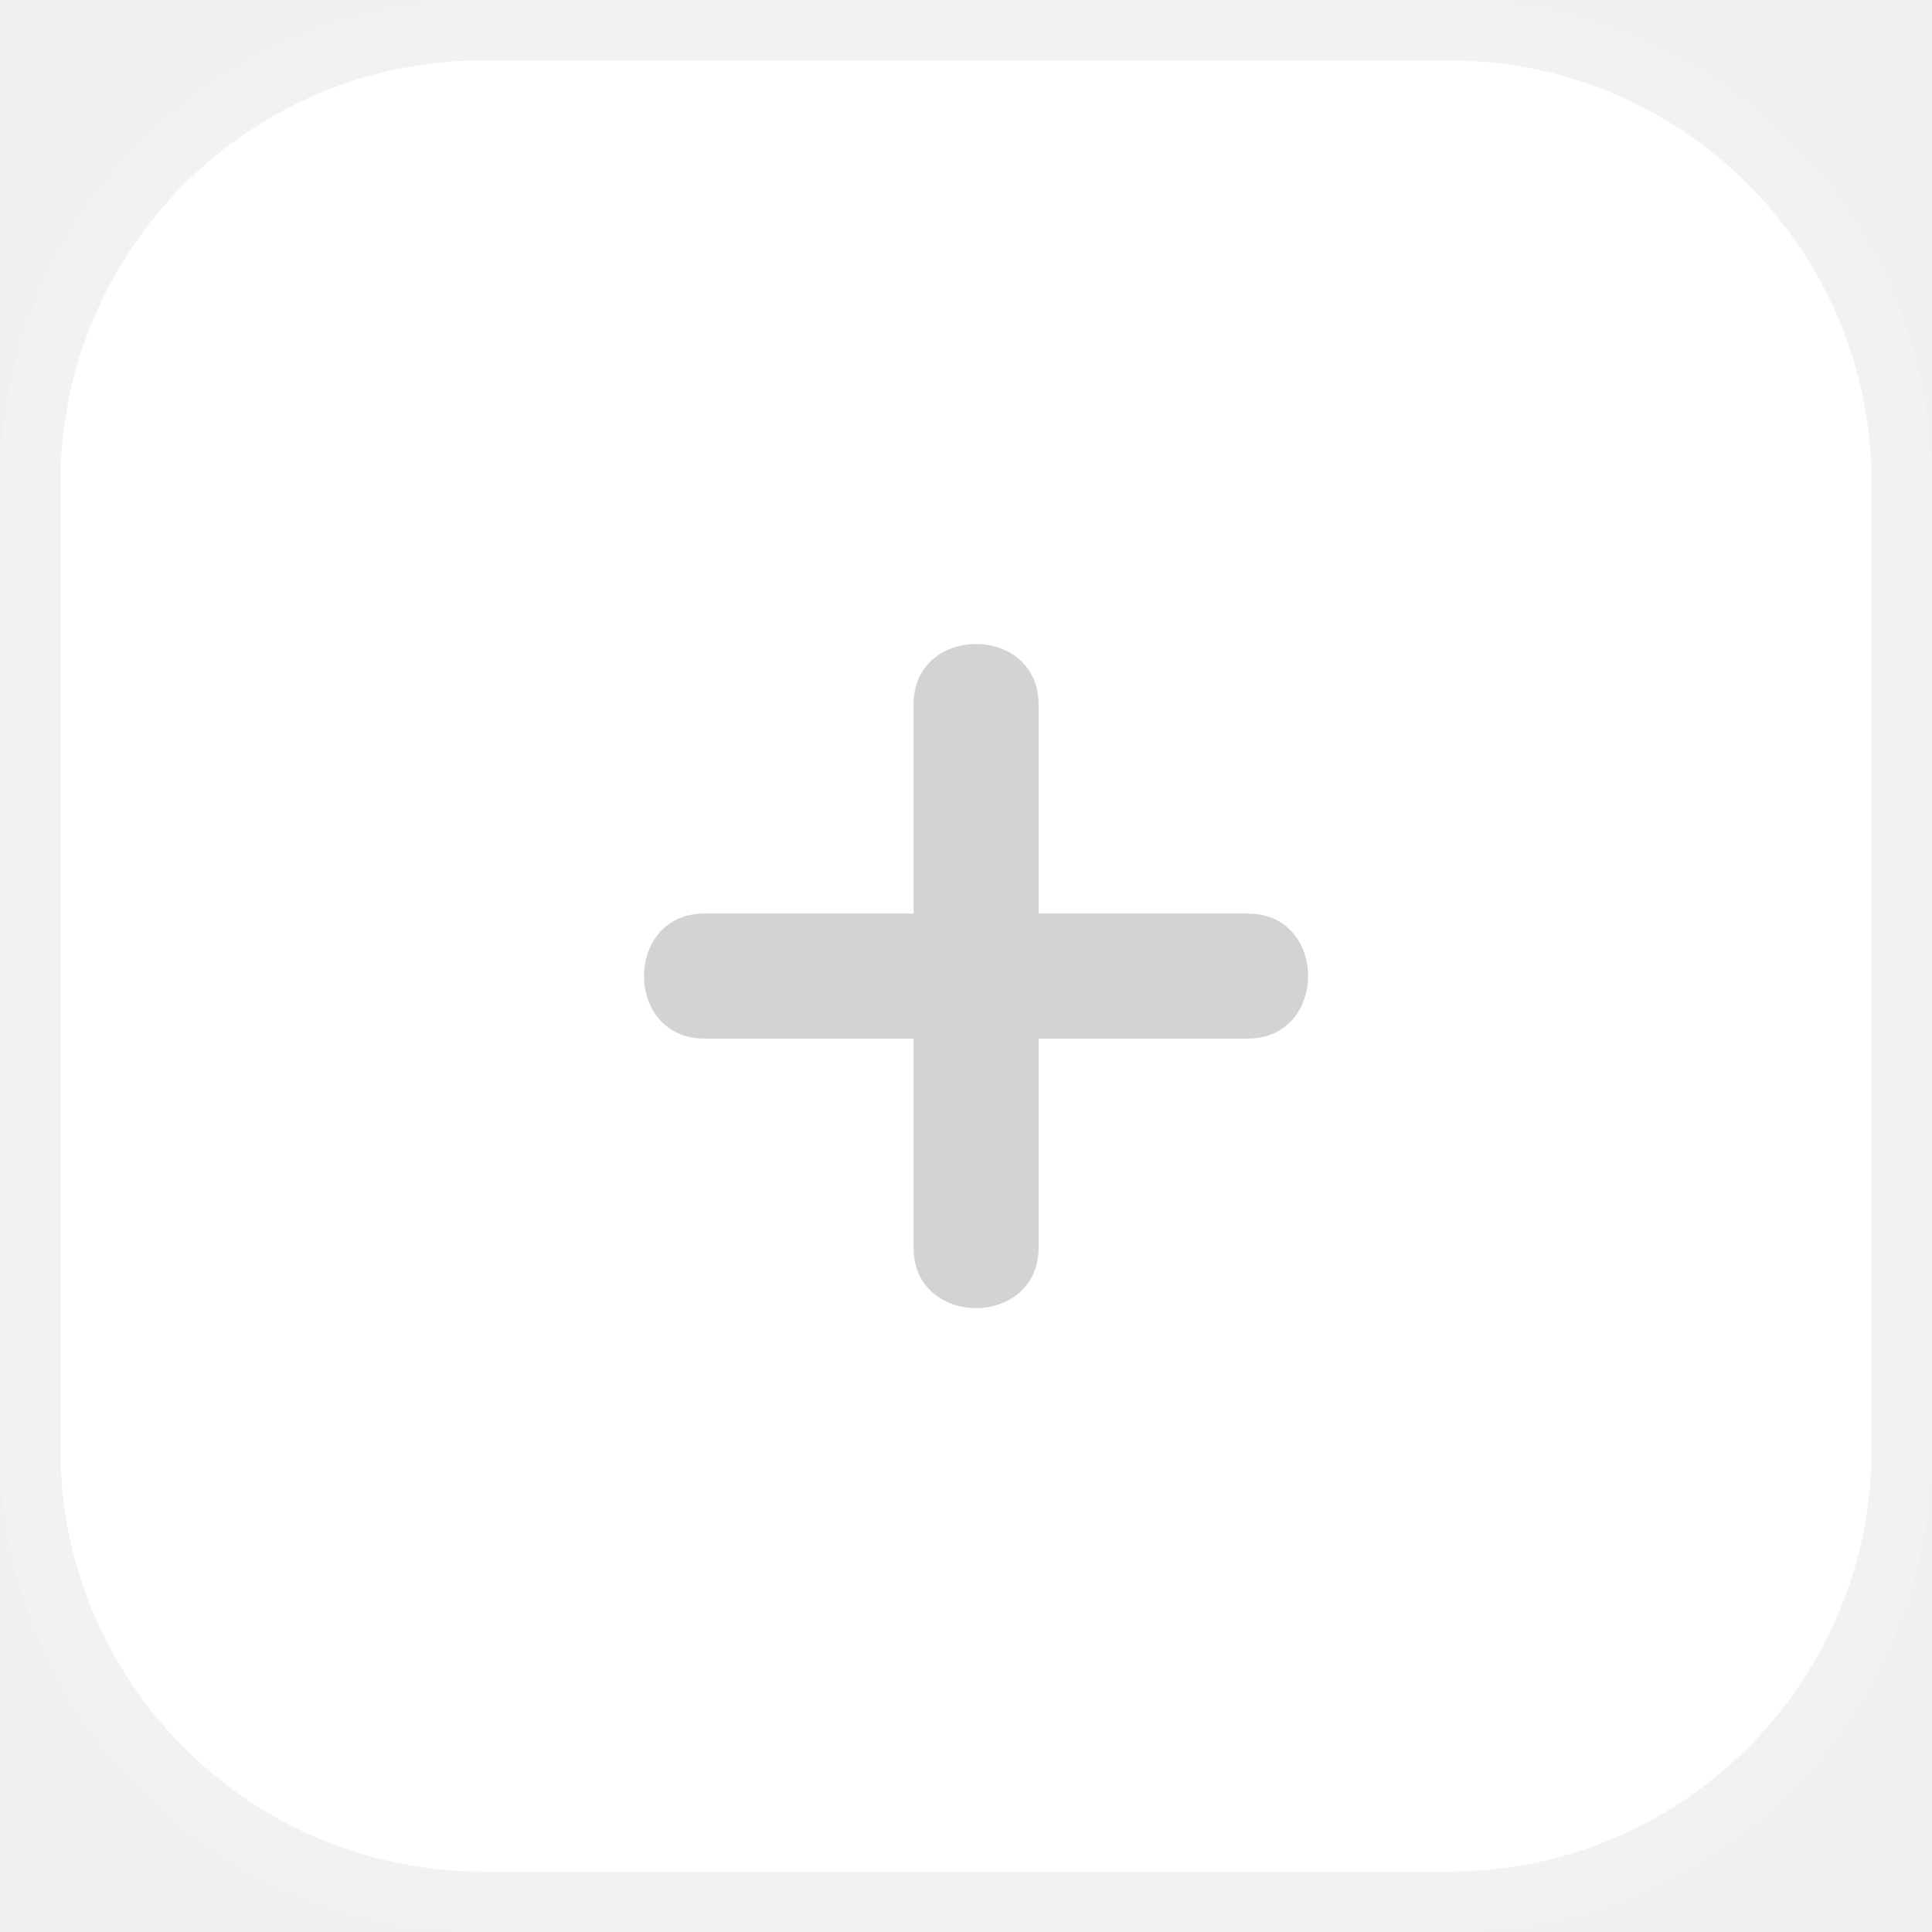
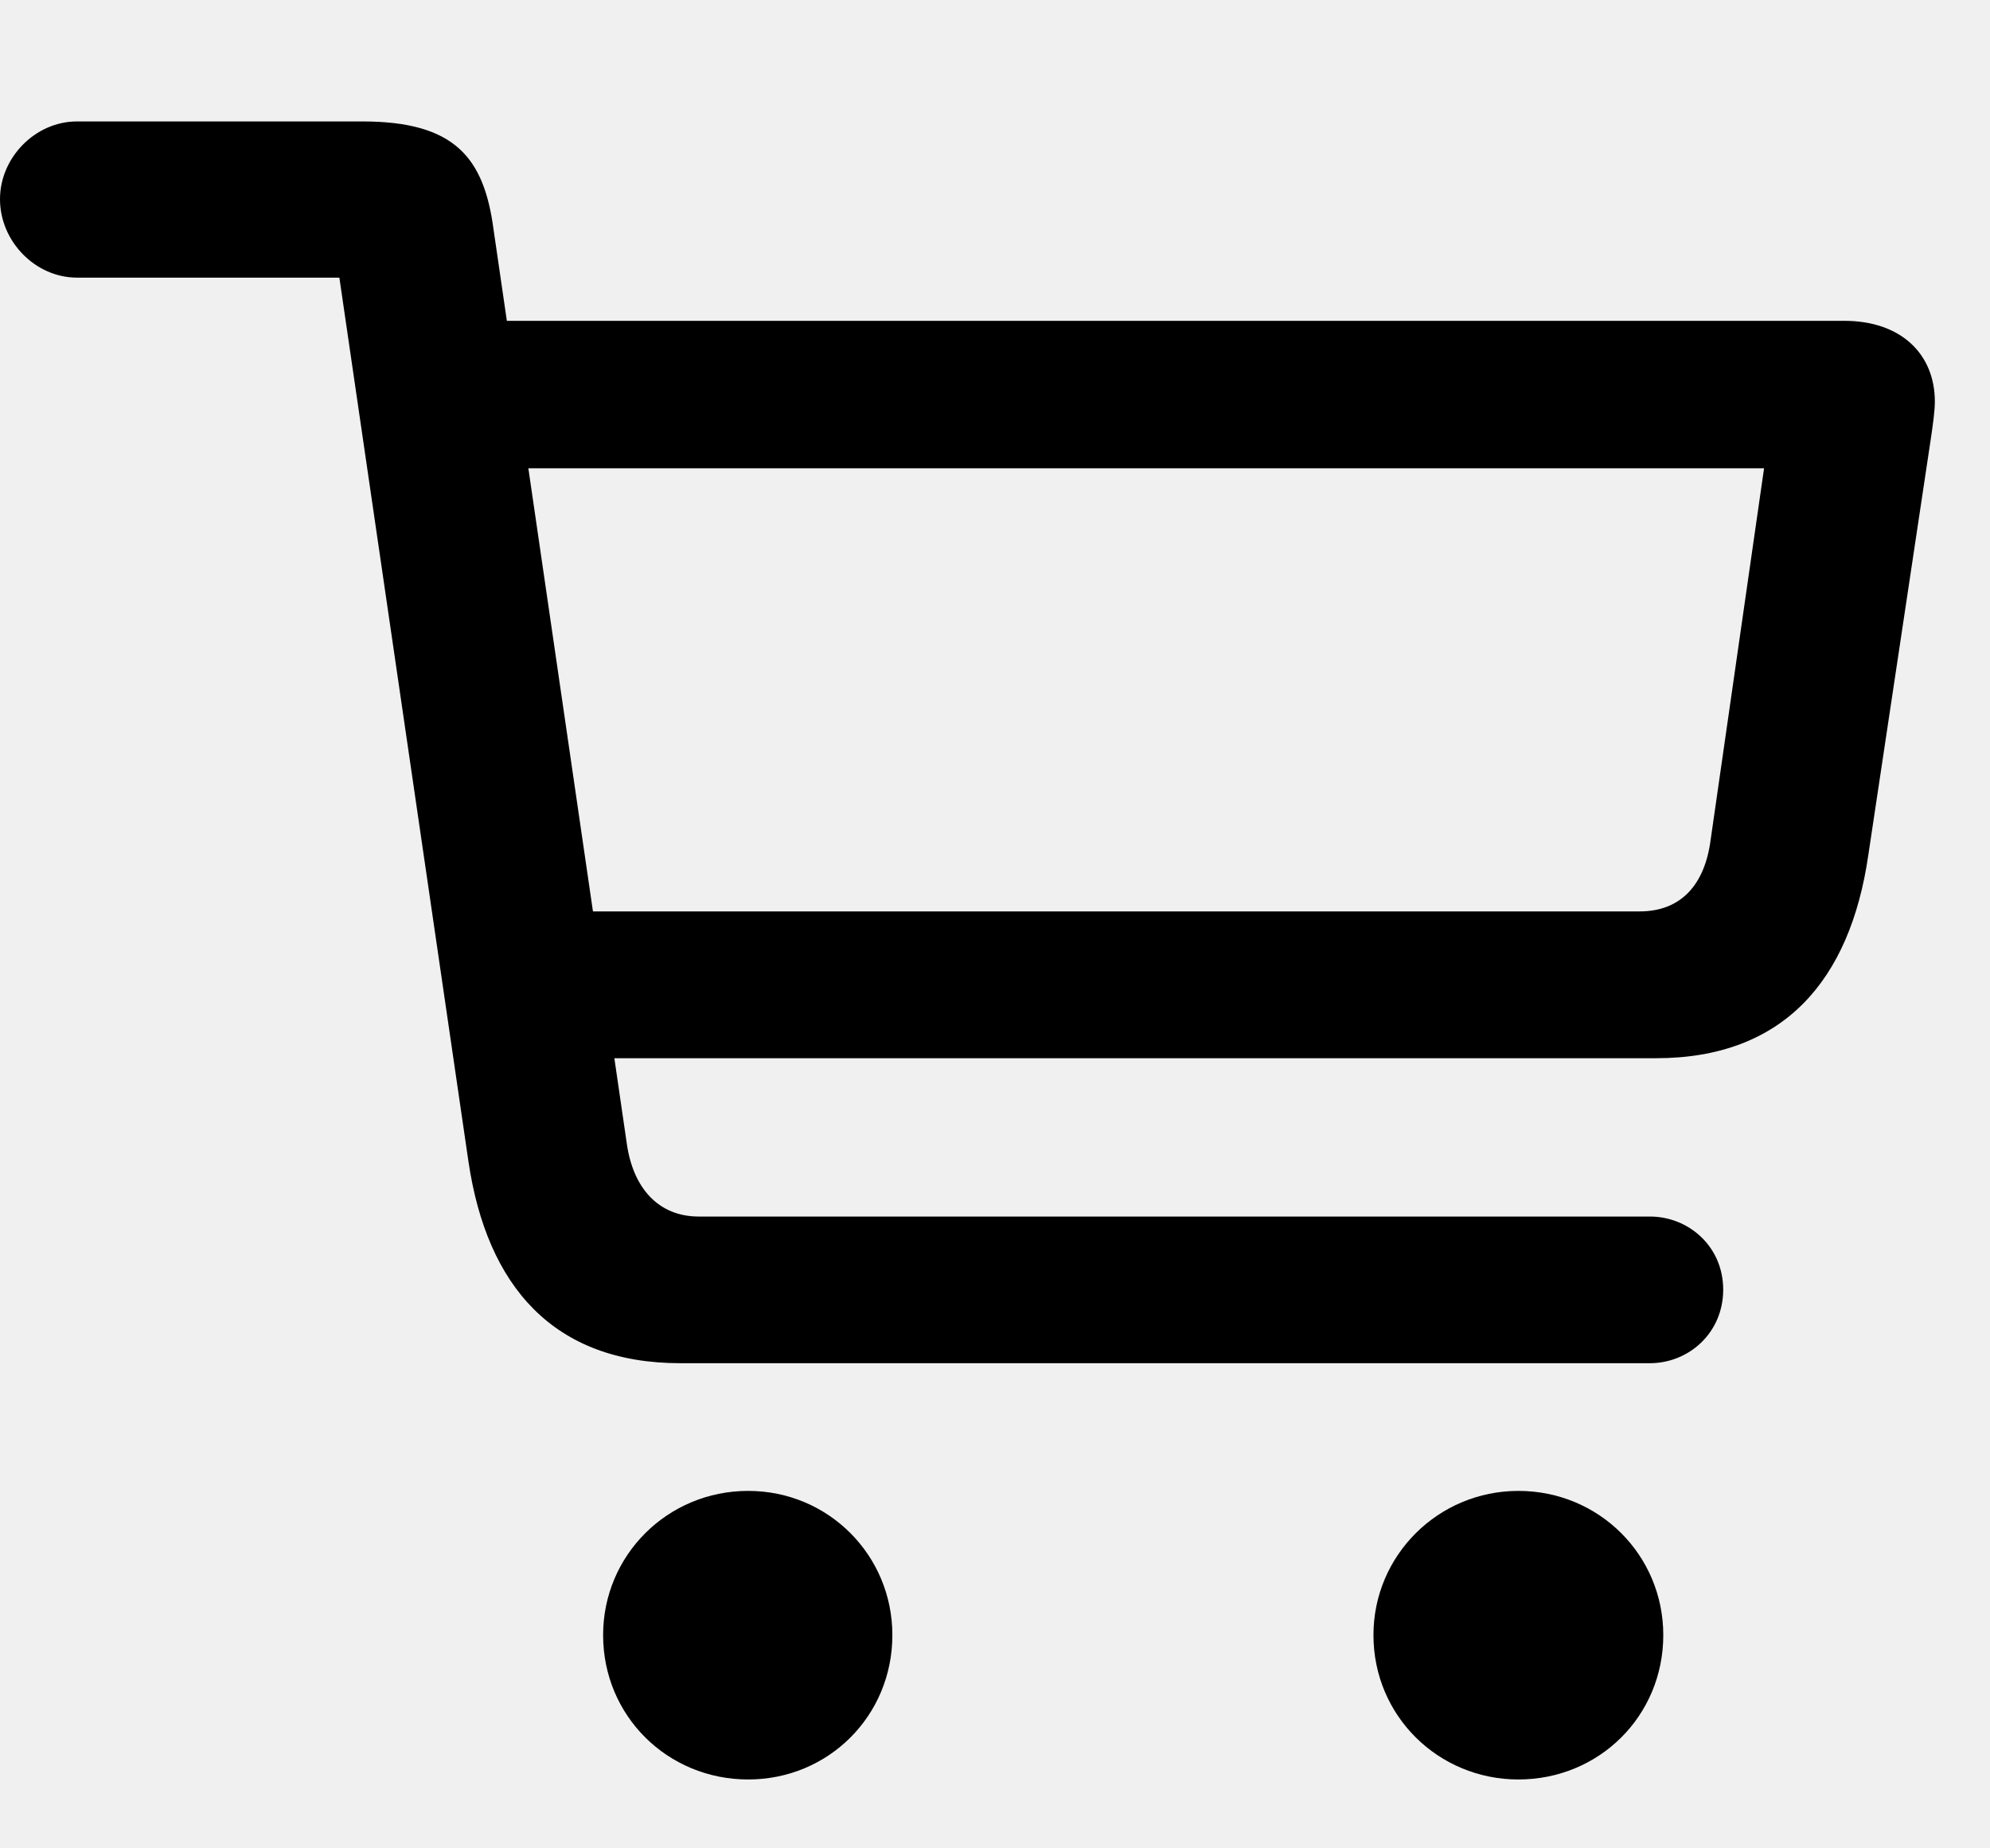
- <svg xmlns="http://www.w3.org/2000/svg" width="32" height="32" viewBox="0 0 32 32" fill="none">
-   <rect x="0.5" y="0.5" width="31" height="31" rx="7.5" fill="white" stroke="#F2F2F2" />
-   <path d="M20.665 15.131H17.202V11.668C17.202 10.333 15.131 10.333 15.131 11.668V15.131H11.668C10.333 15.131 10.333 17.202 11.668 17.202H15.131V20.665C15.131 22 17.202 22 17.202 20.665V17.202H20.665C22 17.202 22 15.131 20.665 15.131Z" fill="#D3D3D3" />
+ <svg xmlns="http://www.w3.org/2000/svg" width="28" height="26" viewBox="0 0 28 26" fill="none">
+   <path d="M9.572 19.184H23.214C23.761 19.184 24.246 18.758 24.246 18.149C24.246 17.542 23.761 17.12 23.214 17.12H9.832C9.261 17.12 8.91 16.715 8.821 16.105L6.944 3.227C6.81 2.219 6.399 1.709 5.101 1.709H1.082C0.5 1.709 0 2.214 0 2.803C0 3.4 0.5 3.907 1.082 3.907H4.775L6.591 16.344C6.85 18.101 7.788 19.184 9.572 19.184ZM7.521 14.892H23.3C25.089 14.892 26.032 13.803 26.288 12.031L27.173 6.137C27.196 5.978 27.224 5.783 27.224 5.652C27.224 4.984 26.749 4.515 25.951 4.515H6.472L6.481 6.59H24.821L24.069 11.82C23.988 12.441 23.66 12.826 23.07 12.826H7.502L7.521 14.892ZM10.527 25.042C11.655 25.042 12.556 24.148 12.556 23.01C12.556 21.886 11.655 20.981 10.527 20.981C9.393 20.981 8.486 21.886 8.486 23.01C8.486 24.148 9.393 25.042 10.527 25.042ZM21.364 25.042C22.5 25.042 23.403 24.148 23.403 23.01C23.403 21.886 22.5 20.981 21.364 20.981C20.239 20.981 19.325 21.886 19.325 23.01C19.325 24.148 20.239 25.042 21.364 25.042Z" fill="black" />
</svg>
